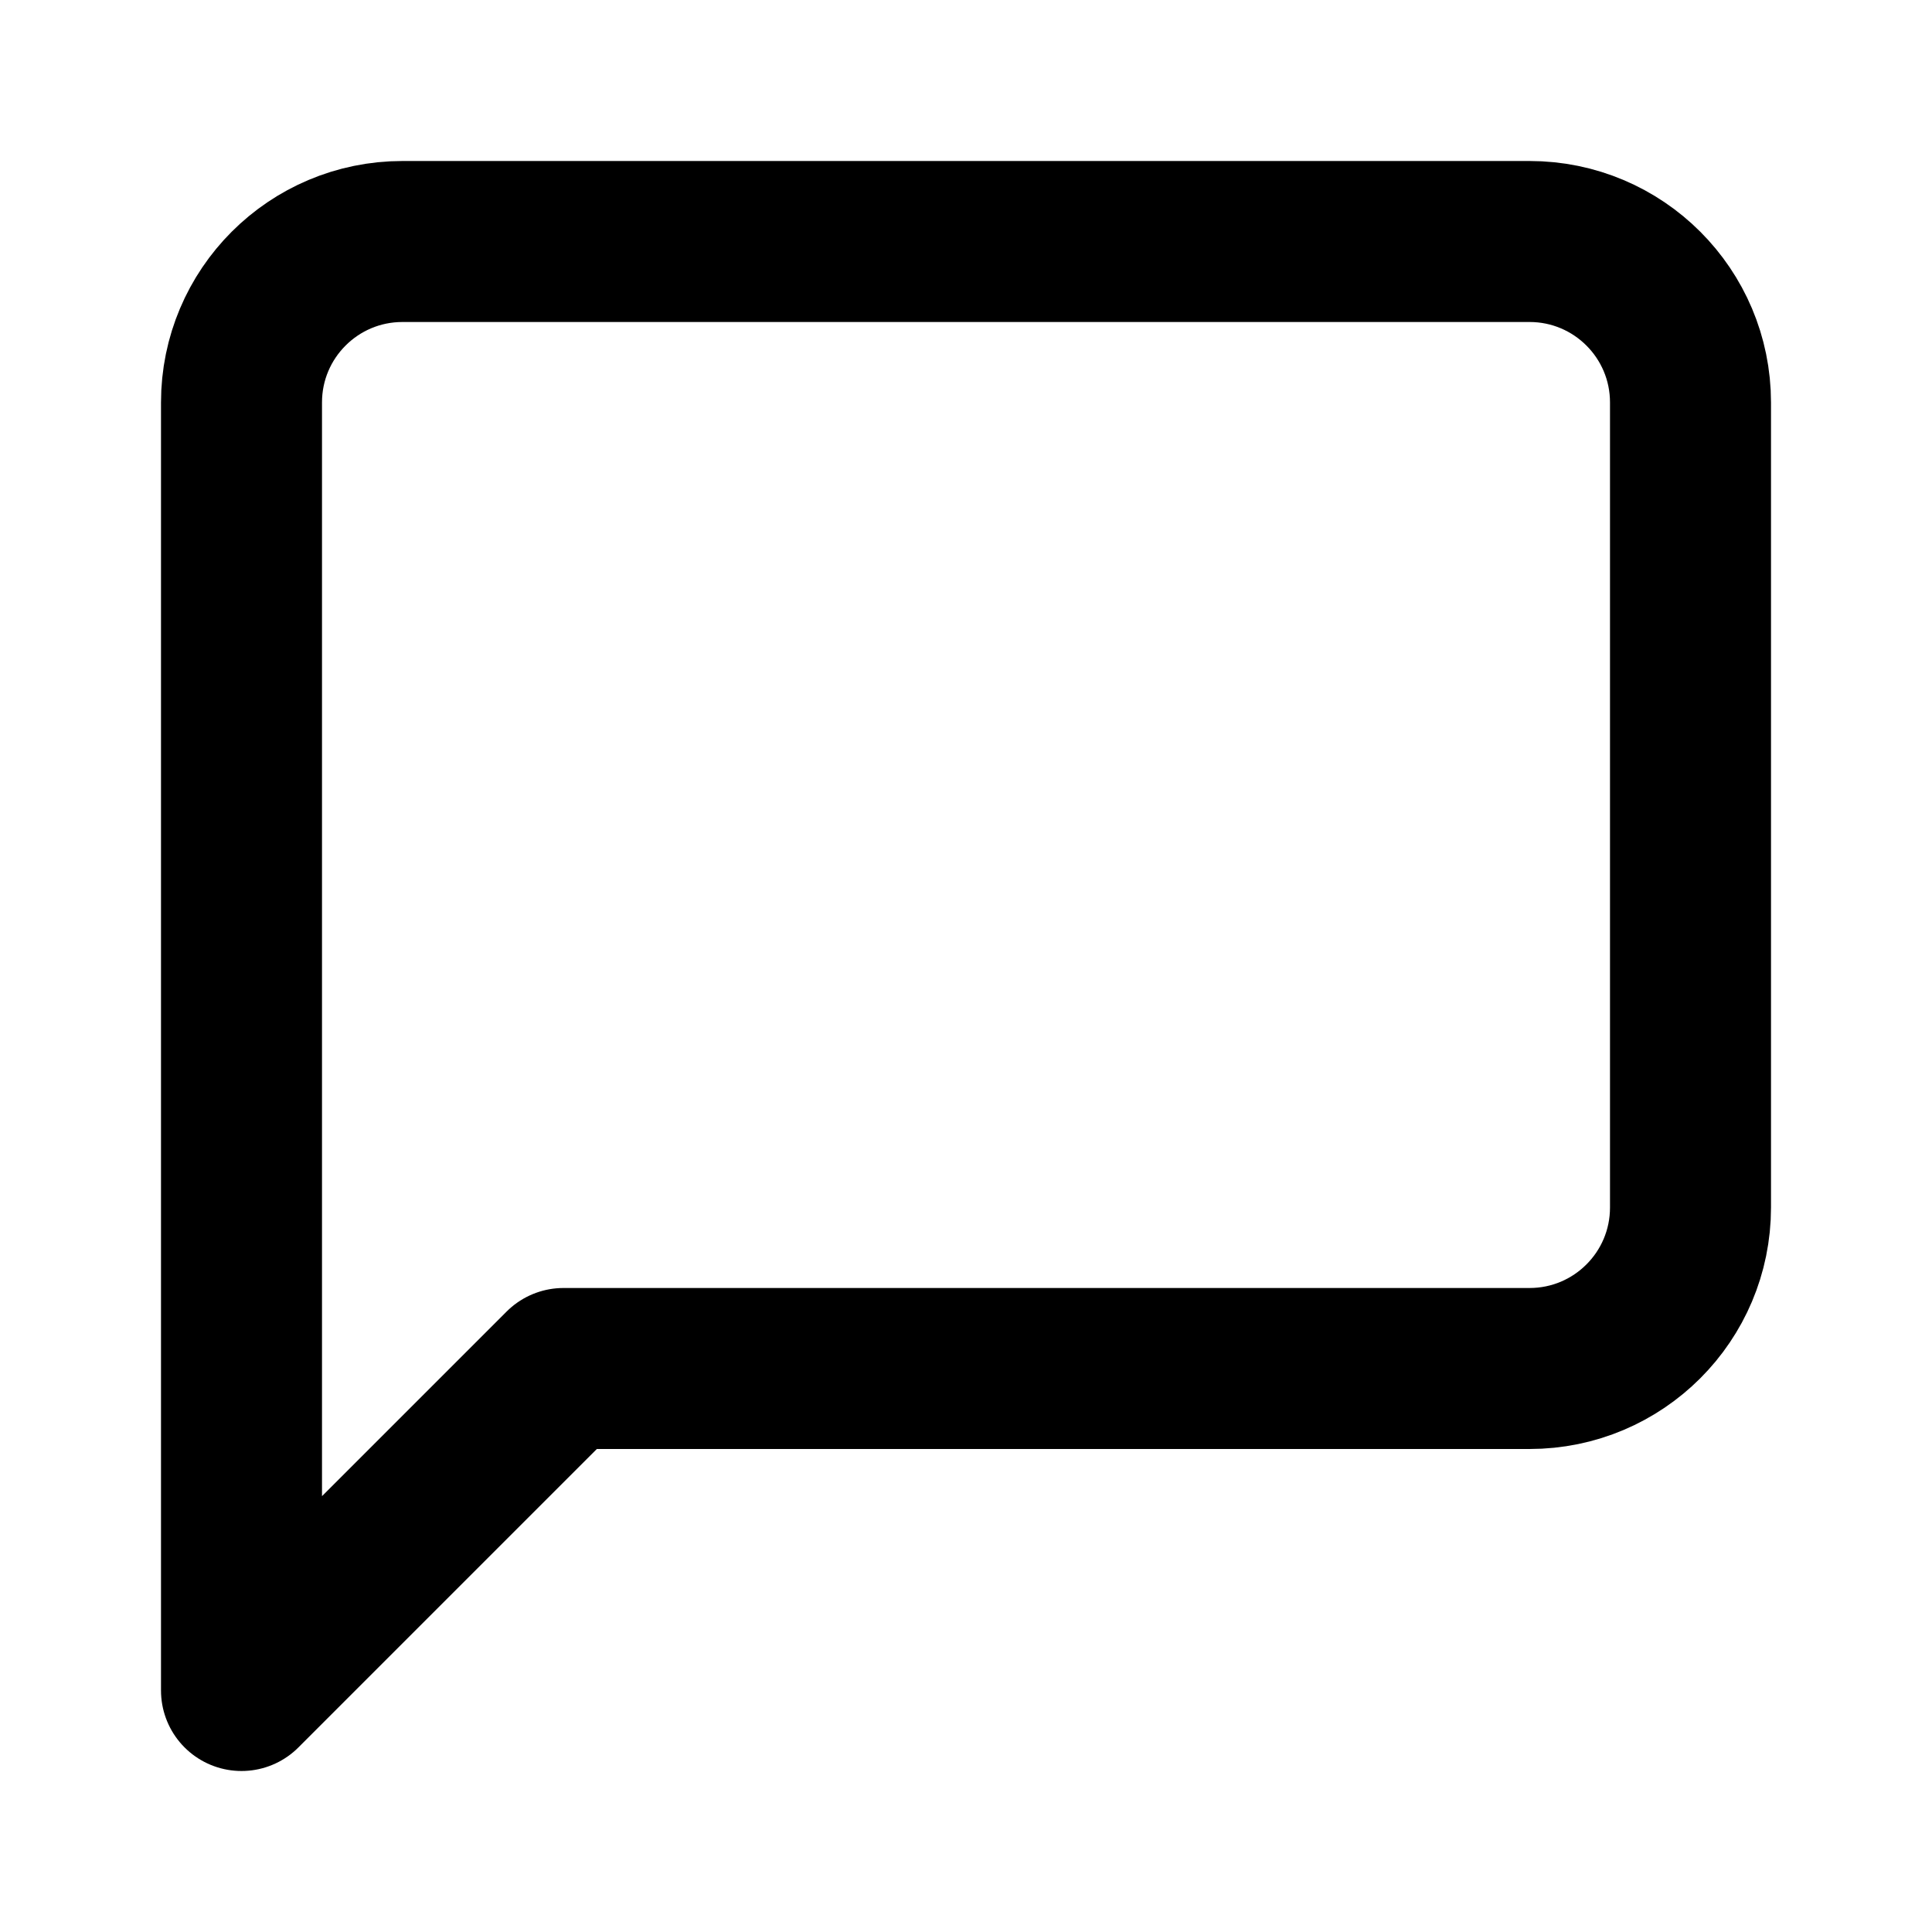
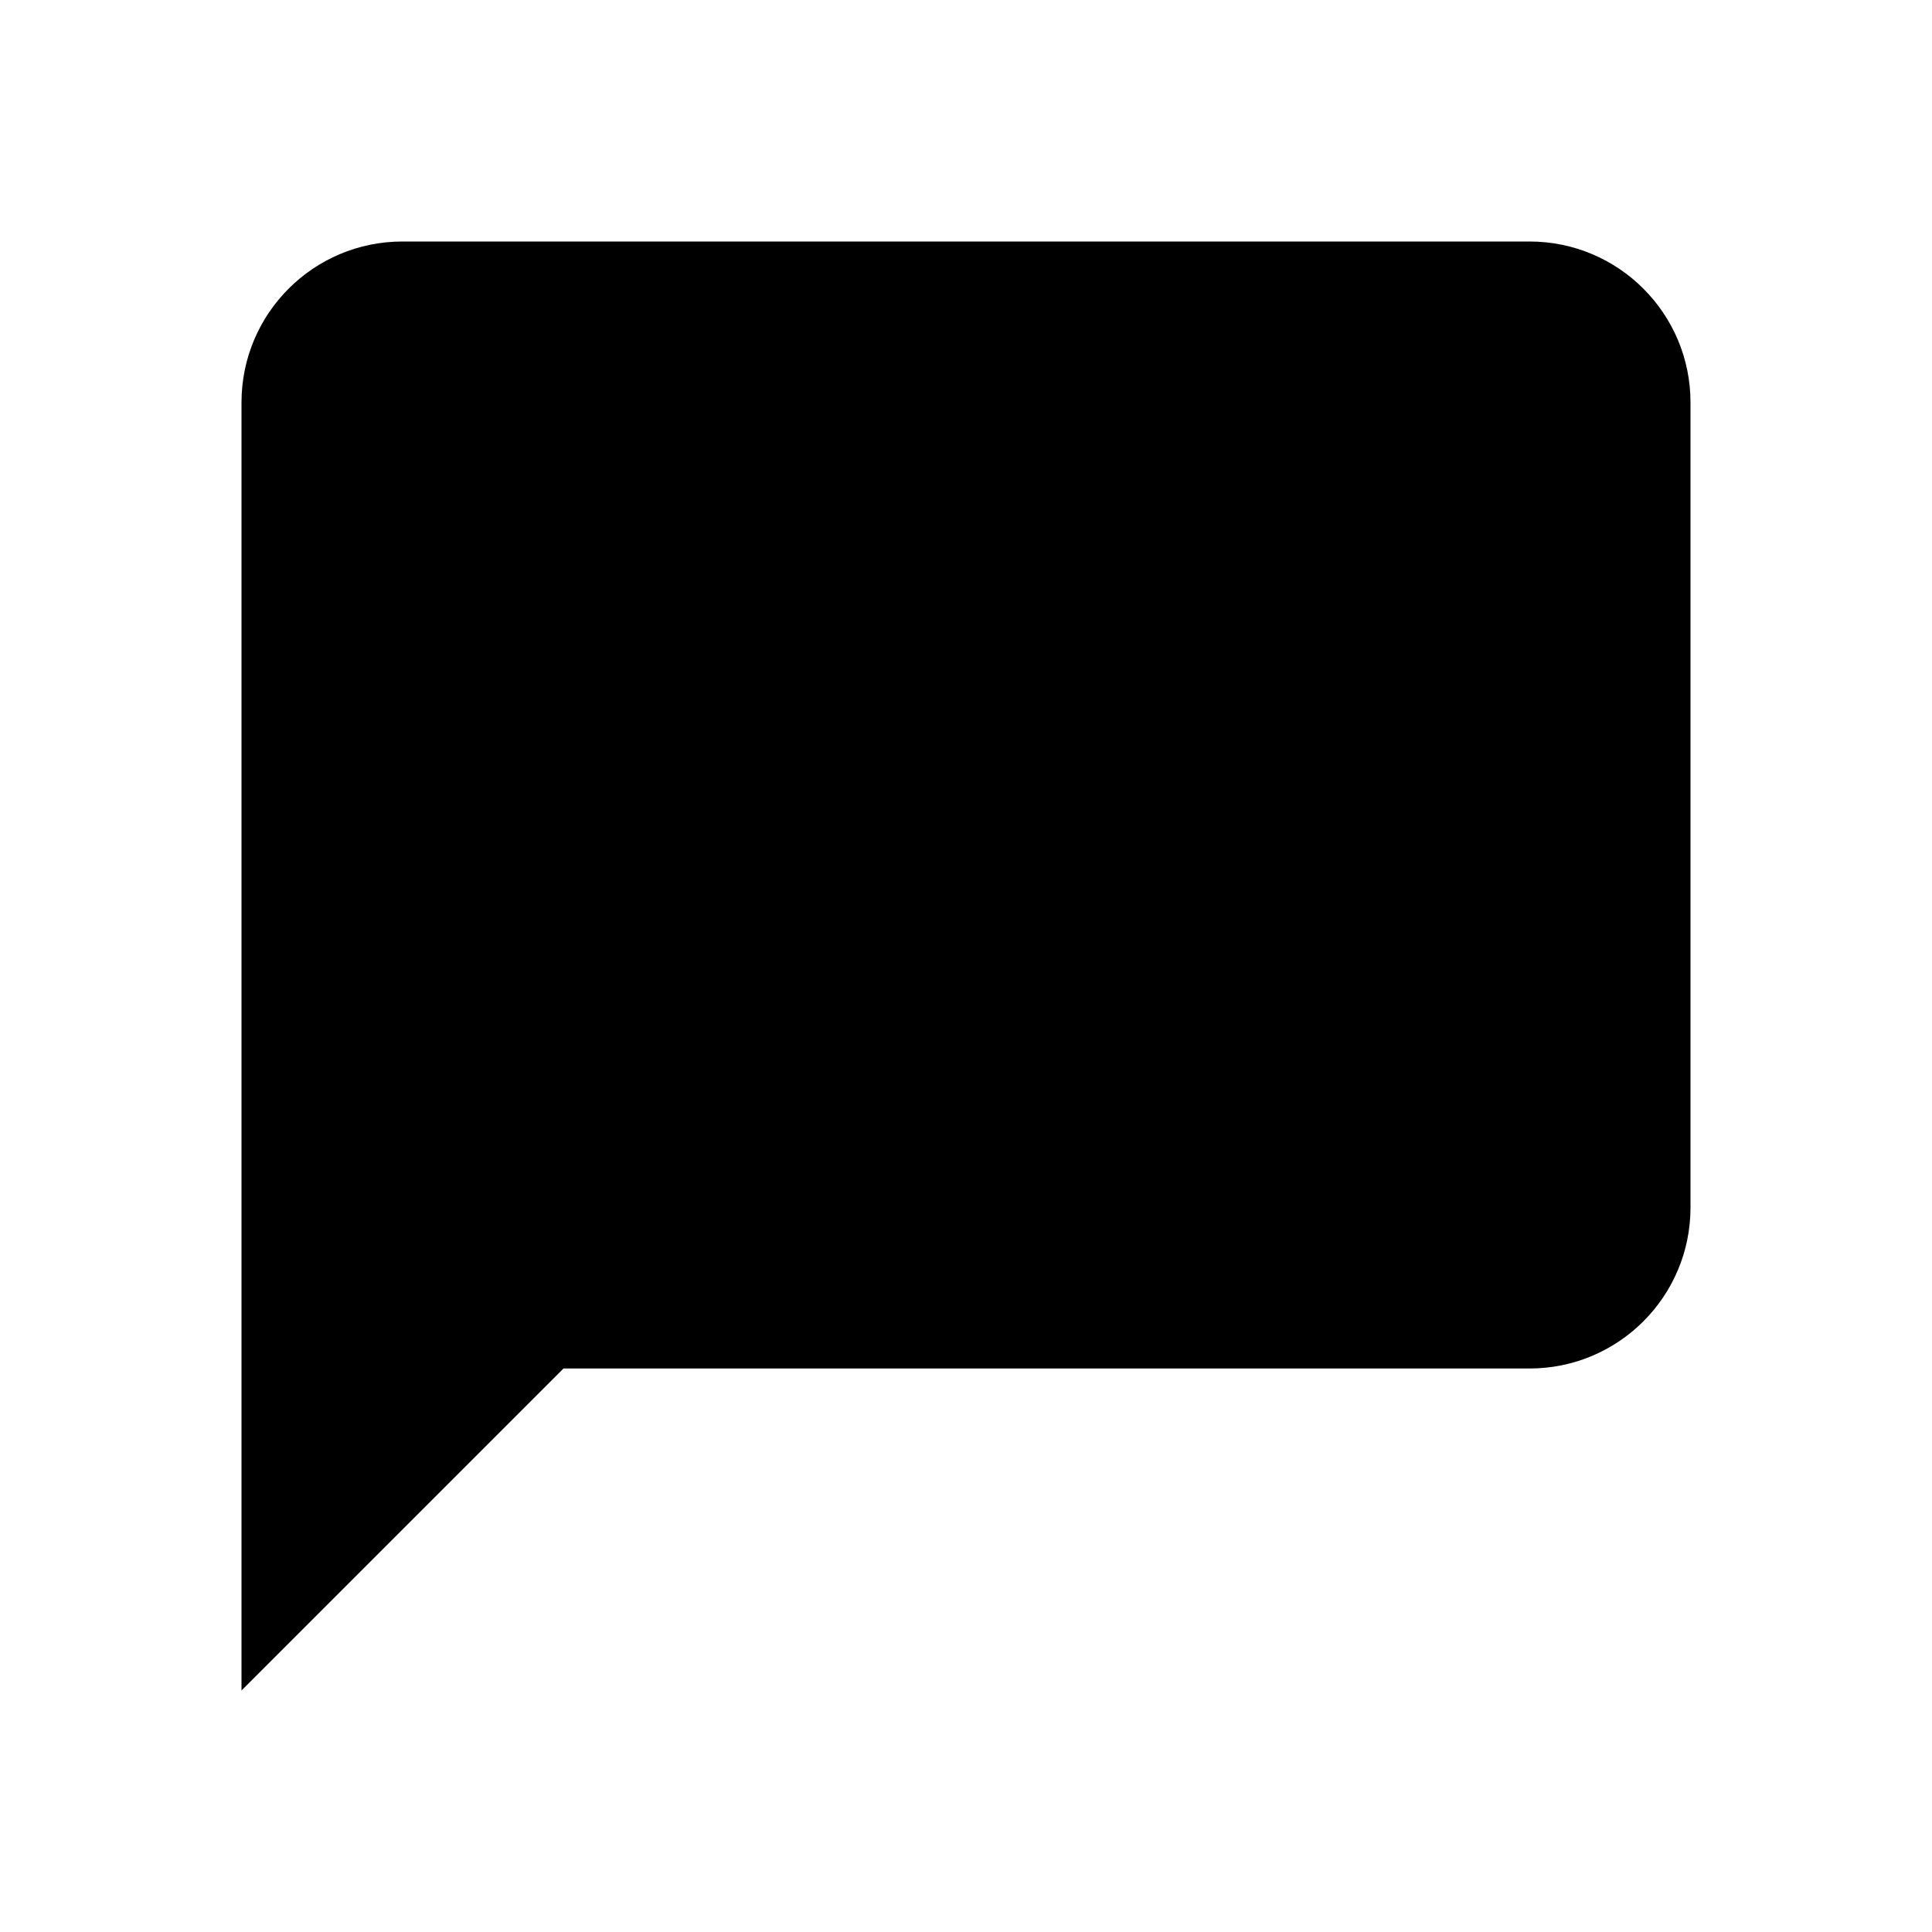
- <svg xmlns="http://www.w3.org/2000/svg" version="1.1" viewBox="0 0 24 24">
-   <g fill="none" stroke="#000000" stroke-linecap="round" stroke-linejoin="round" stroke-width="2">
-     <path d="M18,12v0c0,1.105 -0.895,2 -2,2h-12l-4,4v-16l2.30926e-14,3.01992e-07c-1.66785e-07,-1.105 0.895,-2 2,-2h14l-8.74228e-08,1.77636e-15c1.105,-4.82823e-08 2,0.895 2,2Z" transform="translate(3, 3)" />
-   </g>
+ <svg viewBox="0 0 24 24">
+   <path d="M18,12v0c0,1.105 -0.895,2 -2,2h-12l-4,4v-16l2.30926e-14,3.01992e-07c-1.66785e-07,-1.105 0.895,-2 2,-2h14l-8.74228e-08,1.77636e-15c1.105,-4.82823e-08 2,0.895 2,2Z" transform="translate(3, 3)" />
</svg>
